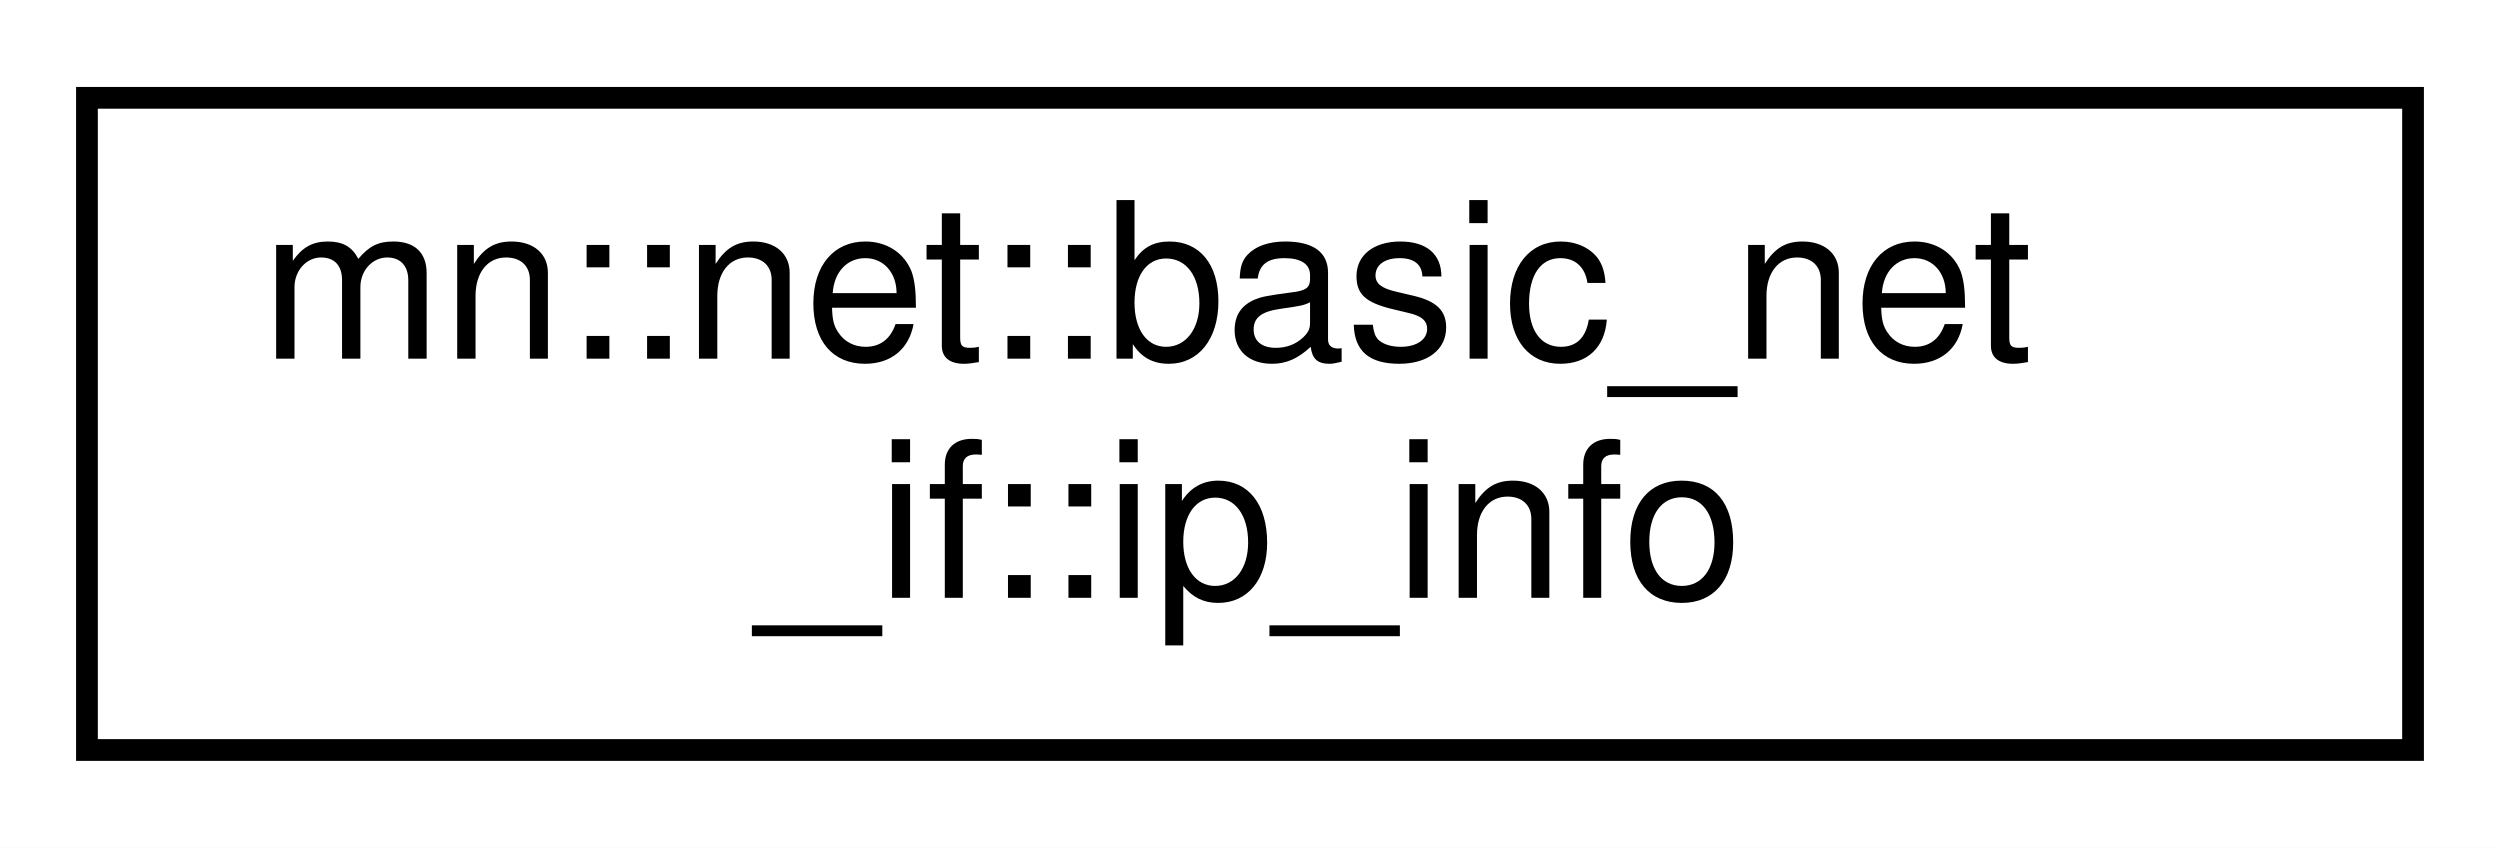
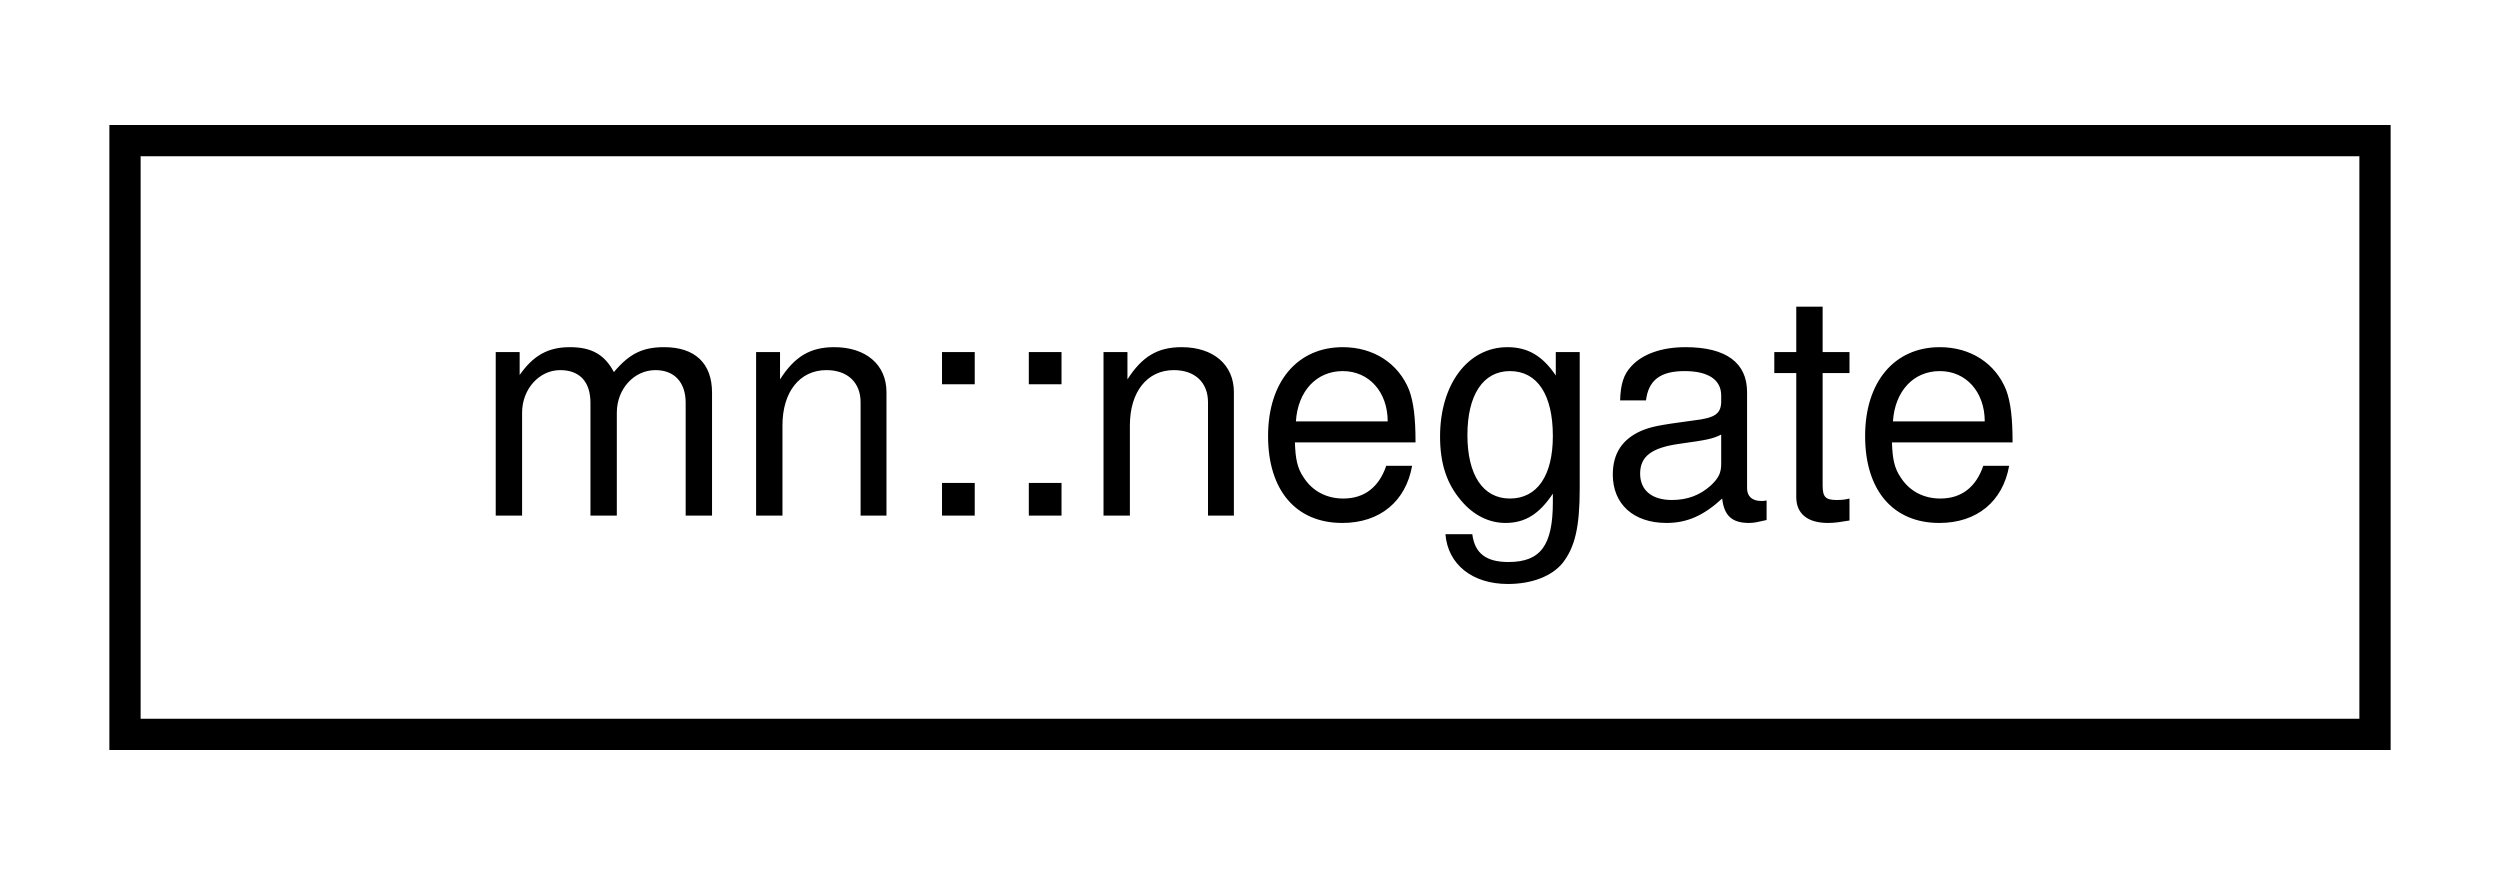
- <svg xmlns="http://www.w3.org/2000/svg" xmlns:xlink="http://www.w3.org/1999/xlink" width="115pt" height="39pt" viewBox="0.00 0.00 115.00 39.00">
-   <g id="graph0" class="graph" transform="scale(1 1) rotate(0) translate(4 35)">
-     <polygon fill="white" stroke="transparent" points="-4,4 -4,-35 111,-35 111,4 -4,4" />
+ <svg xmlns="http://www.w3.org/2000/svg" xmlns:xlink="http://www.w3.org/1999/xlink" width="80pt" height="28pt" viewBox="0.00 0.00 80.00 28.00">
+   <g id="graph0" class="graph" transform="scale(1 1) rotate(0) translate(4 24)">
+     <polygon fill="white" stroke="transparent" points="-4,4 -4,-24 76,-24 76,4 -4,4" />
    <g id="node1" class="node">
      <g id="a_node1">
-         <a xlink:href="classmn_1_1net_1_1basic__net__if.html#structmn_1_1net_1_1basic__net__if_1_1ip__info" target="_top" xlink:title=" ">
-           <polygon fill="white" stroke="black" points="0,-0.5 0,-30.5 107,-30.5 107,-0.5 0,-0.5" />
-           <text text-anchor="start" x="8" y="-18.5" font-family="Helvetica,sans-Serif" font-size="10.00">mn::net::basic_net</text>
-           <text text-anchor="middle" x="53.5" y="-7.5" font-family="Helvetica,sans-Serif" font-size="10.00">_if::ip_info</text>
+         <a xlink:href="structmn_1_1negate.html" target="_top" xlink:title=" ">
+           <polygon fill="white" stroke="black" points="0,-0.5 0,-19.5 72,-19.5 72,-0.5 0,-0.5" />
+           <text text-anchor="middle" x="36" y="-7.5" font-family="Helvetica,sans-Serif" font-size="10.00">mn::negate</text>
        </a>
      </g>
    </g>
  </g>
</svg>
